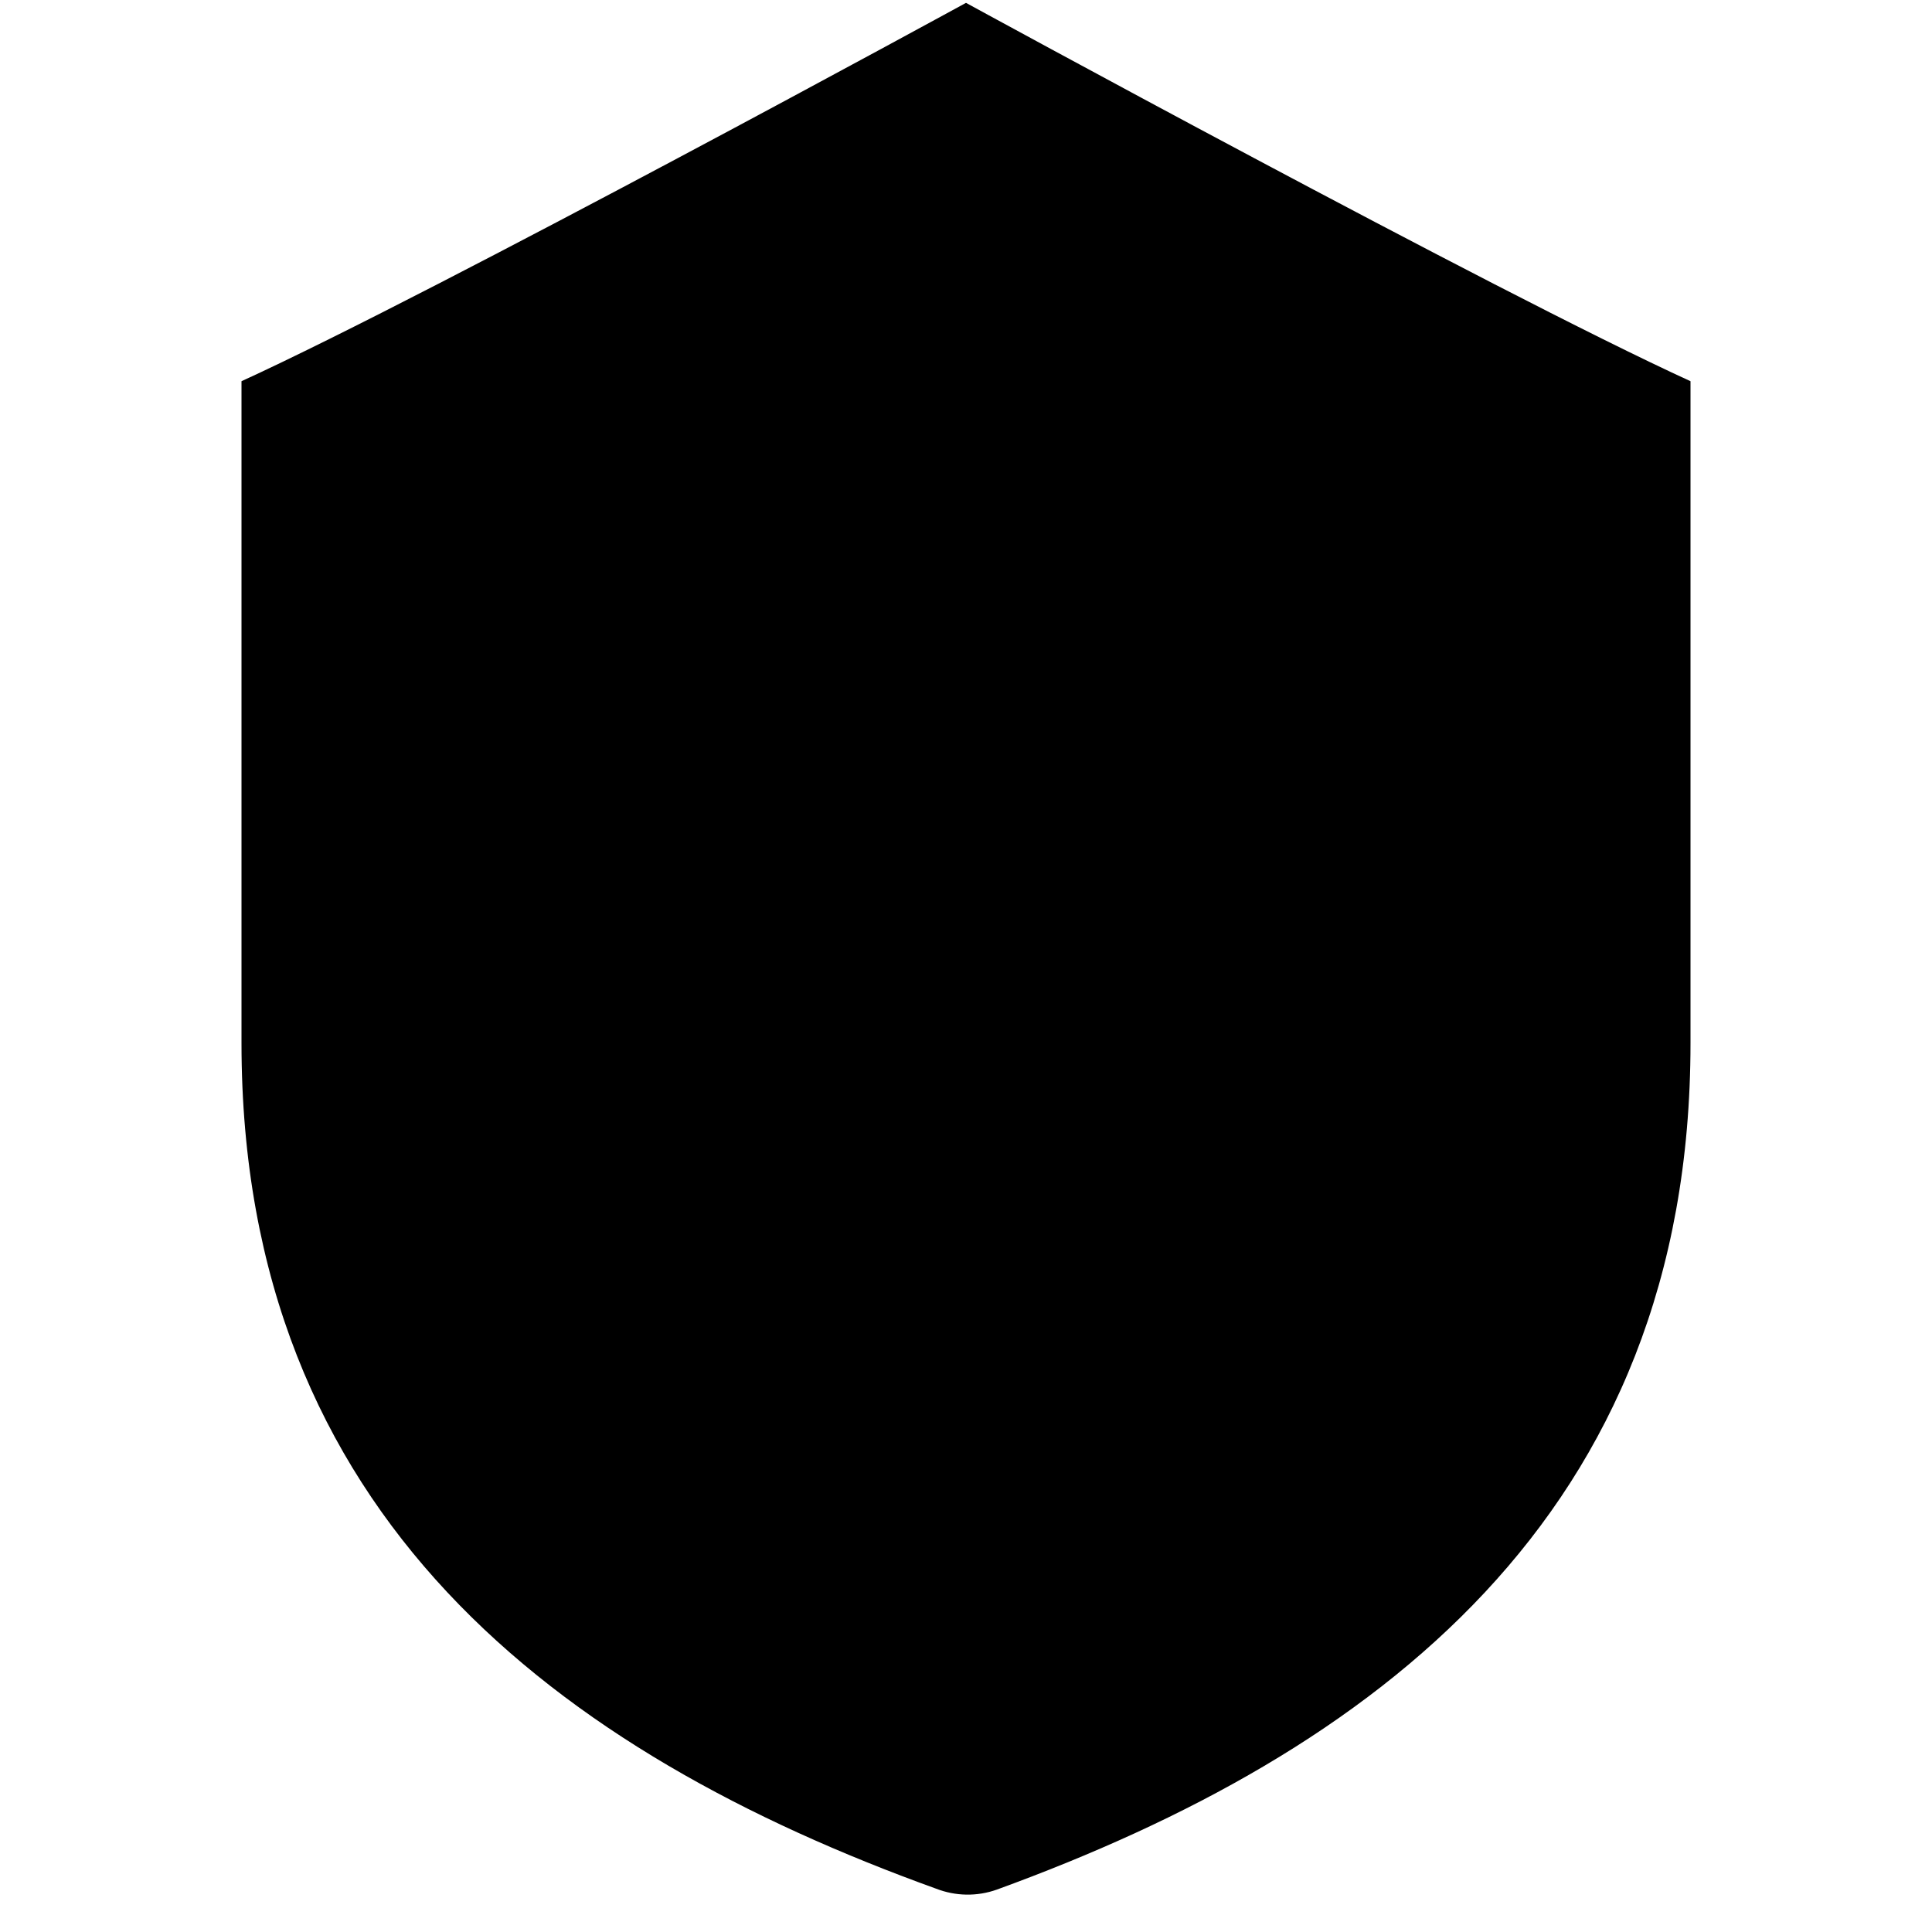
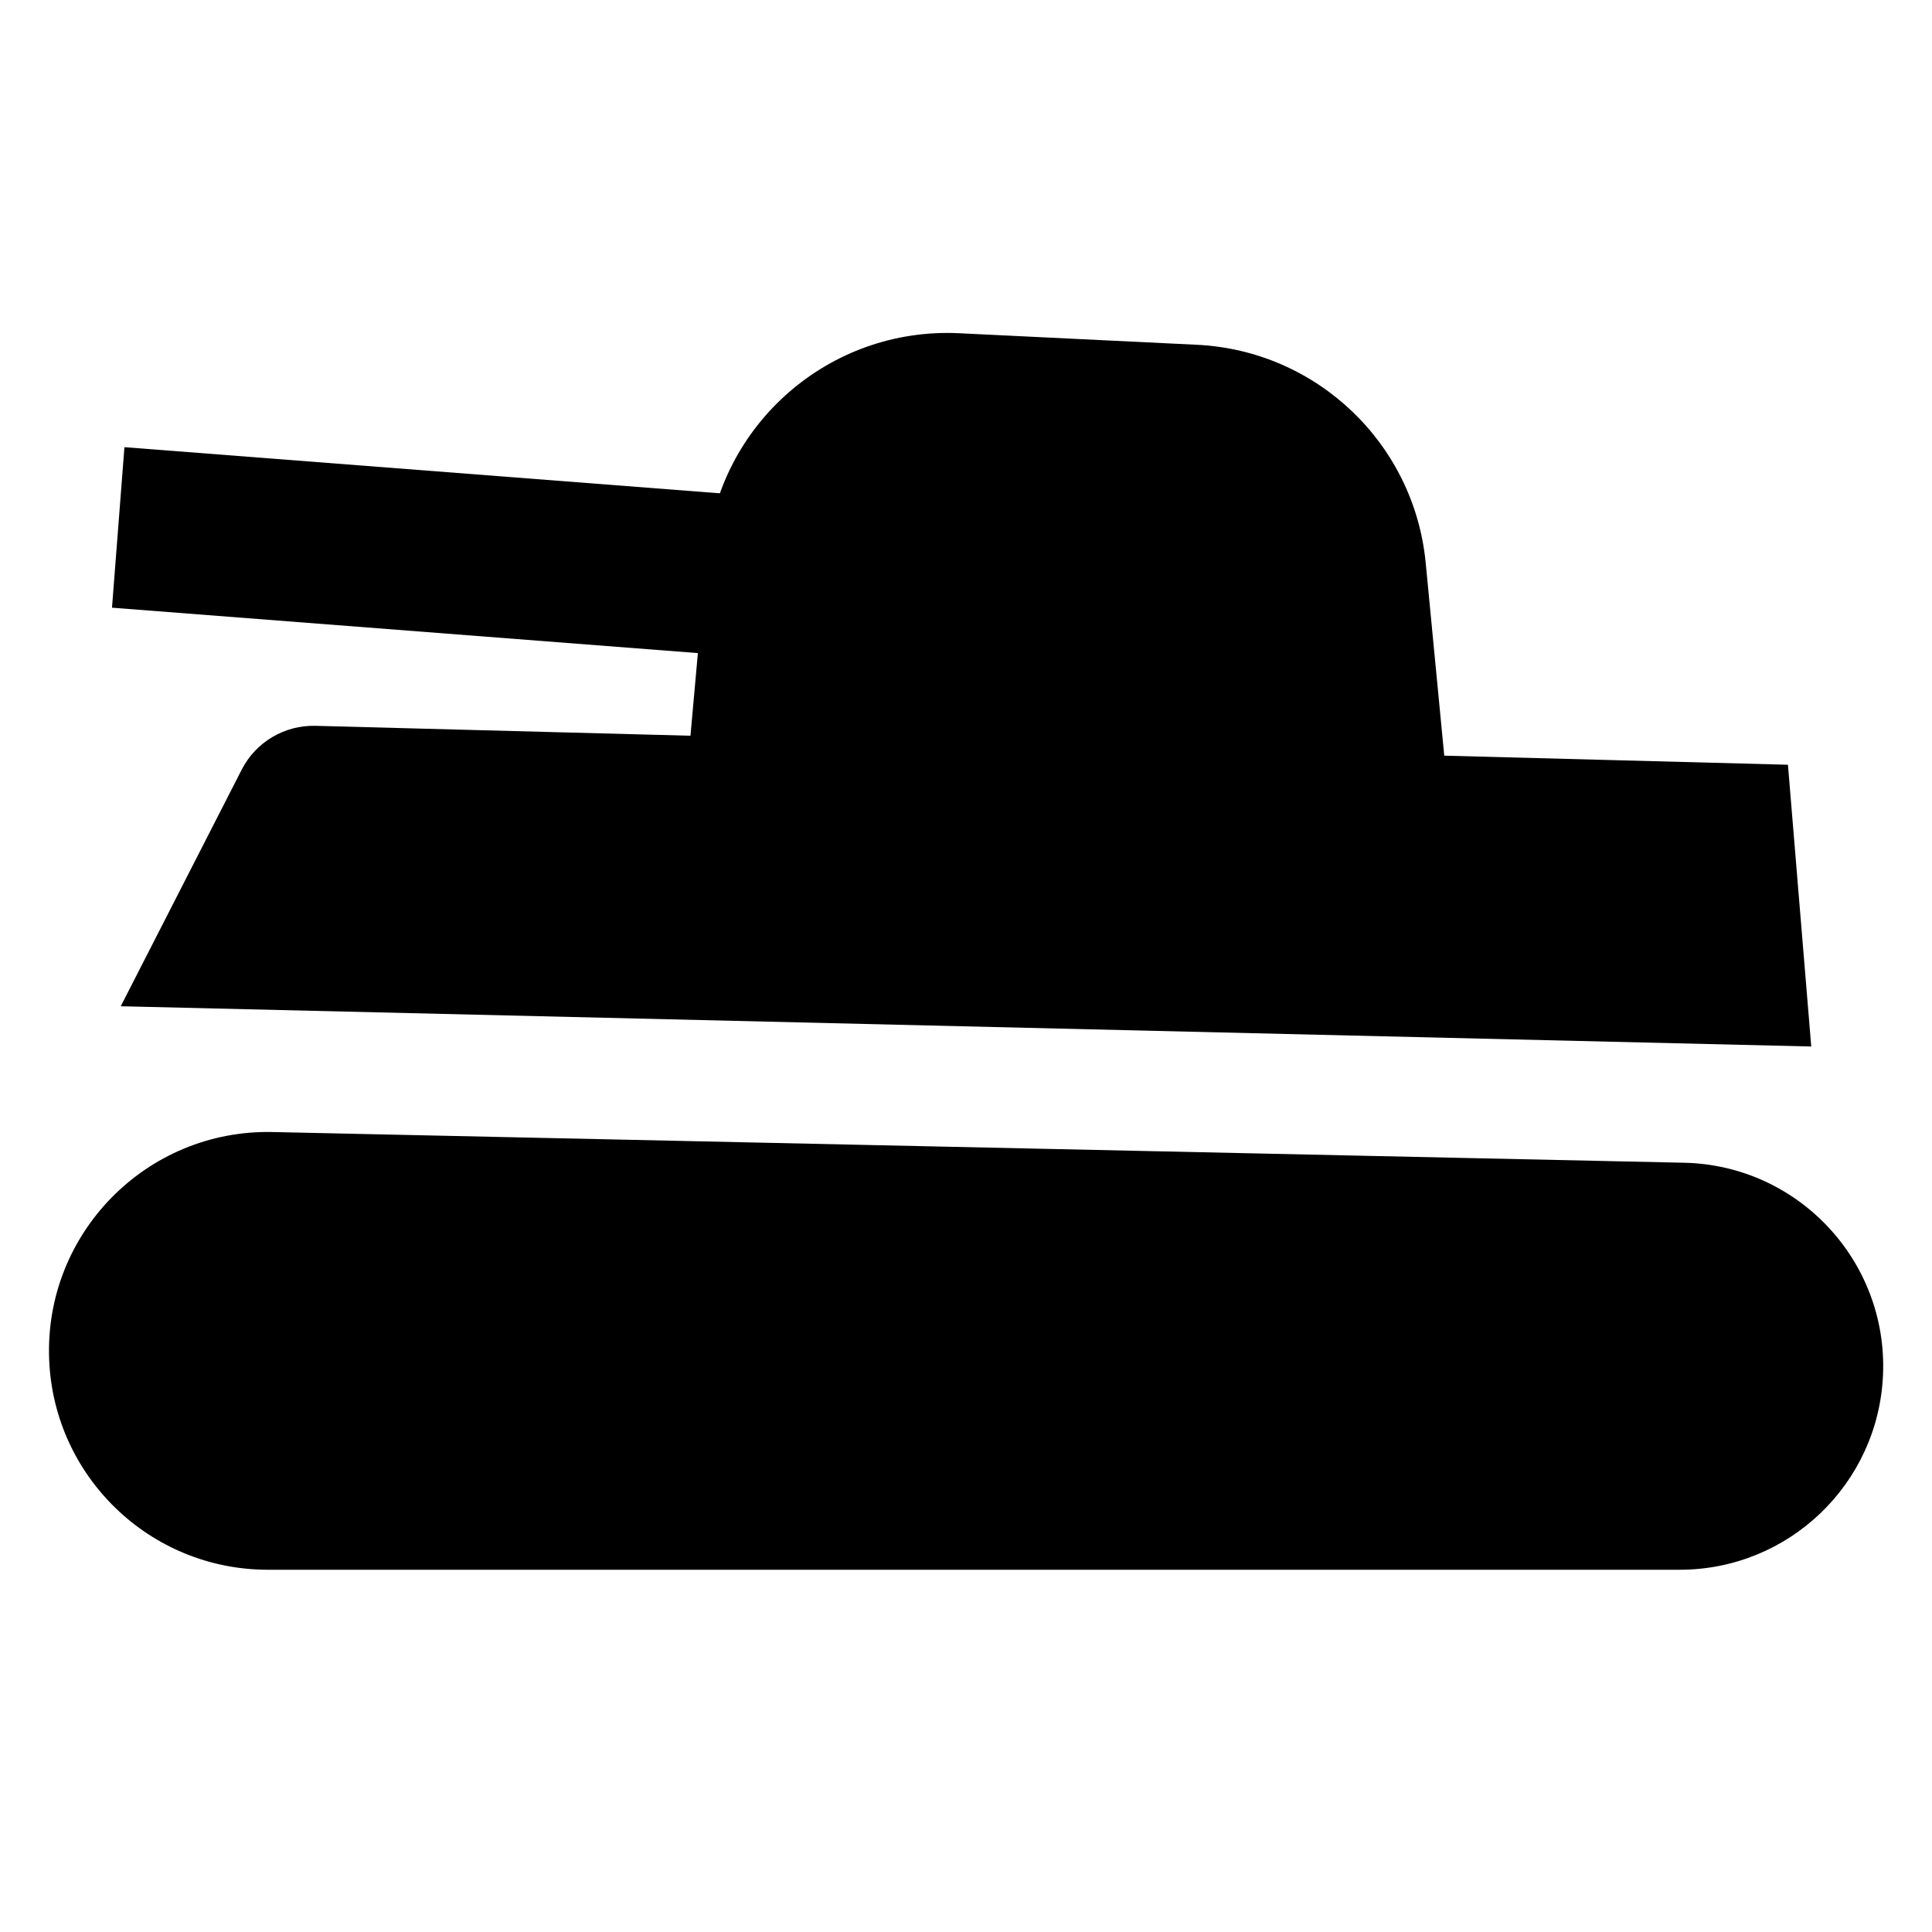
<svg xmlns="http://www.w3.org/2000/svg" width="48" height="48" viewBox="0 0 48 48" fill="none">
-   <path d="M42 25.918C42 37.666 34.125 43.54 24.765 46.947C24.275 47.121 23.742 47.112 23.258 46.924C13.875 43.54 6 37.666 6 25.918V9.471C10.898 7.229 24 0.071 24 0.071C24 0.071 37.101 7.229 42 9.471V25.918Z" fill="black" />
+   <path d="M17 20H36L35.421 13.984C35.135 11.018 32.716 8.711 29.739 8.566L23.829 8.279C20.615 8.123 17.85 10.531 17.562 13.736L17 20Z" fill="black" />
+   <path d="M26.062 14.896L2.937 13.104" stroke="black" stroke-width="4" />
+   <path d="M1.221 33.77C1.101 30.641 3.642 28.057 6.773 28.125L41.841 28.888C44.673 28.949 46.902 31.326 46.783 34.156C46.669 36.864 44.441 39 41.731 39H6.655C3.732 39 1.333 36.69 1.221 33.77Z" fill="black" />
+   <path d="M3 25L45 26L44.421 19L7.839 18.033C7.069 18.013 6.356 18.436 6.005 19.122L3 25Z" fill="black" />
</svg>
